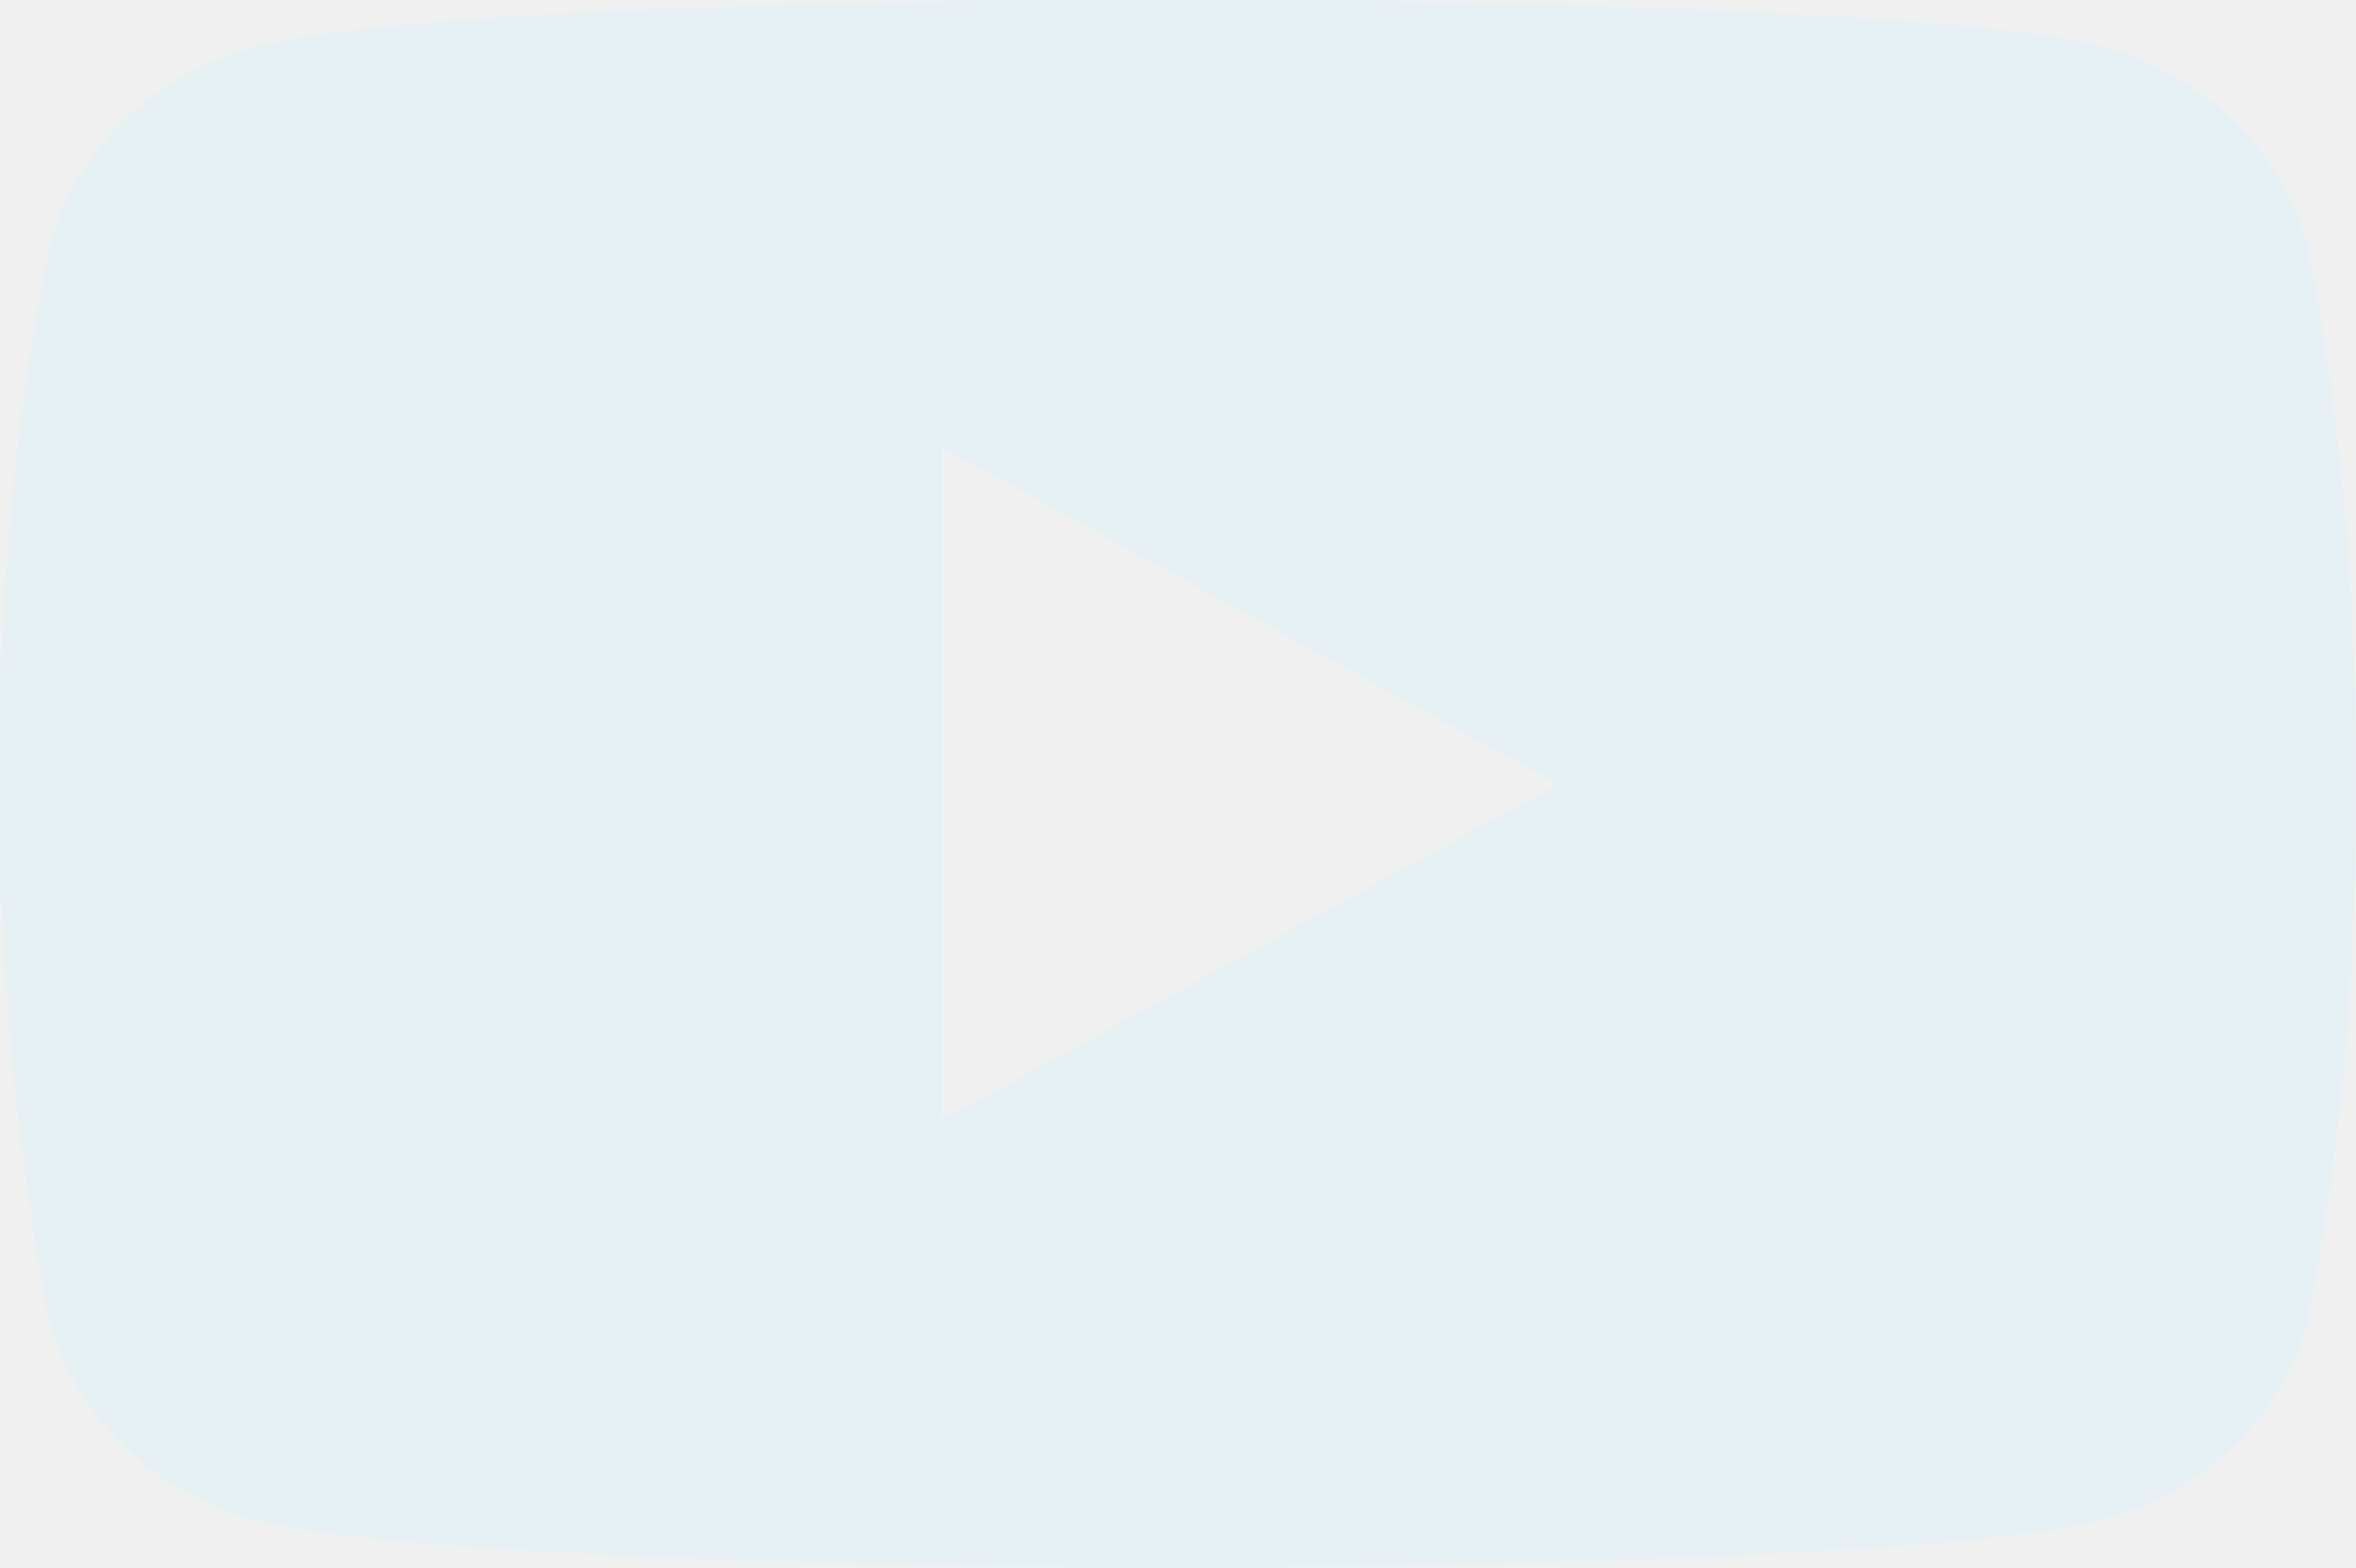
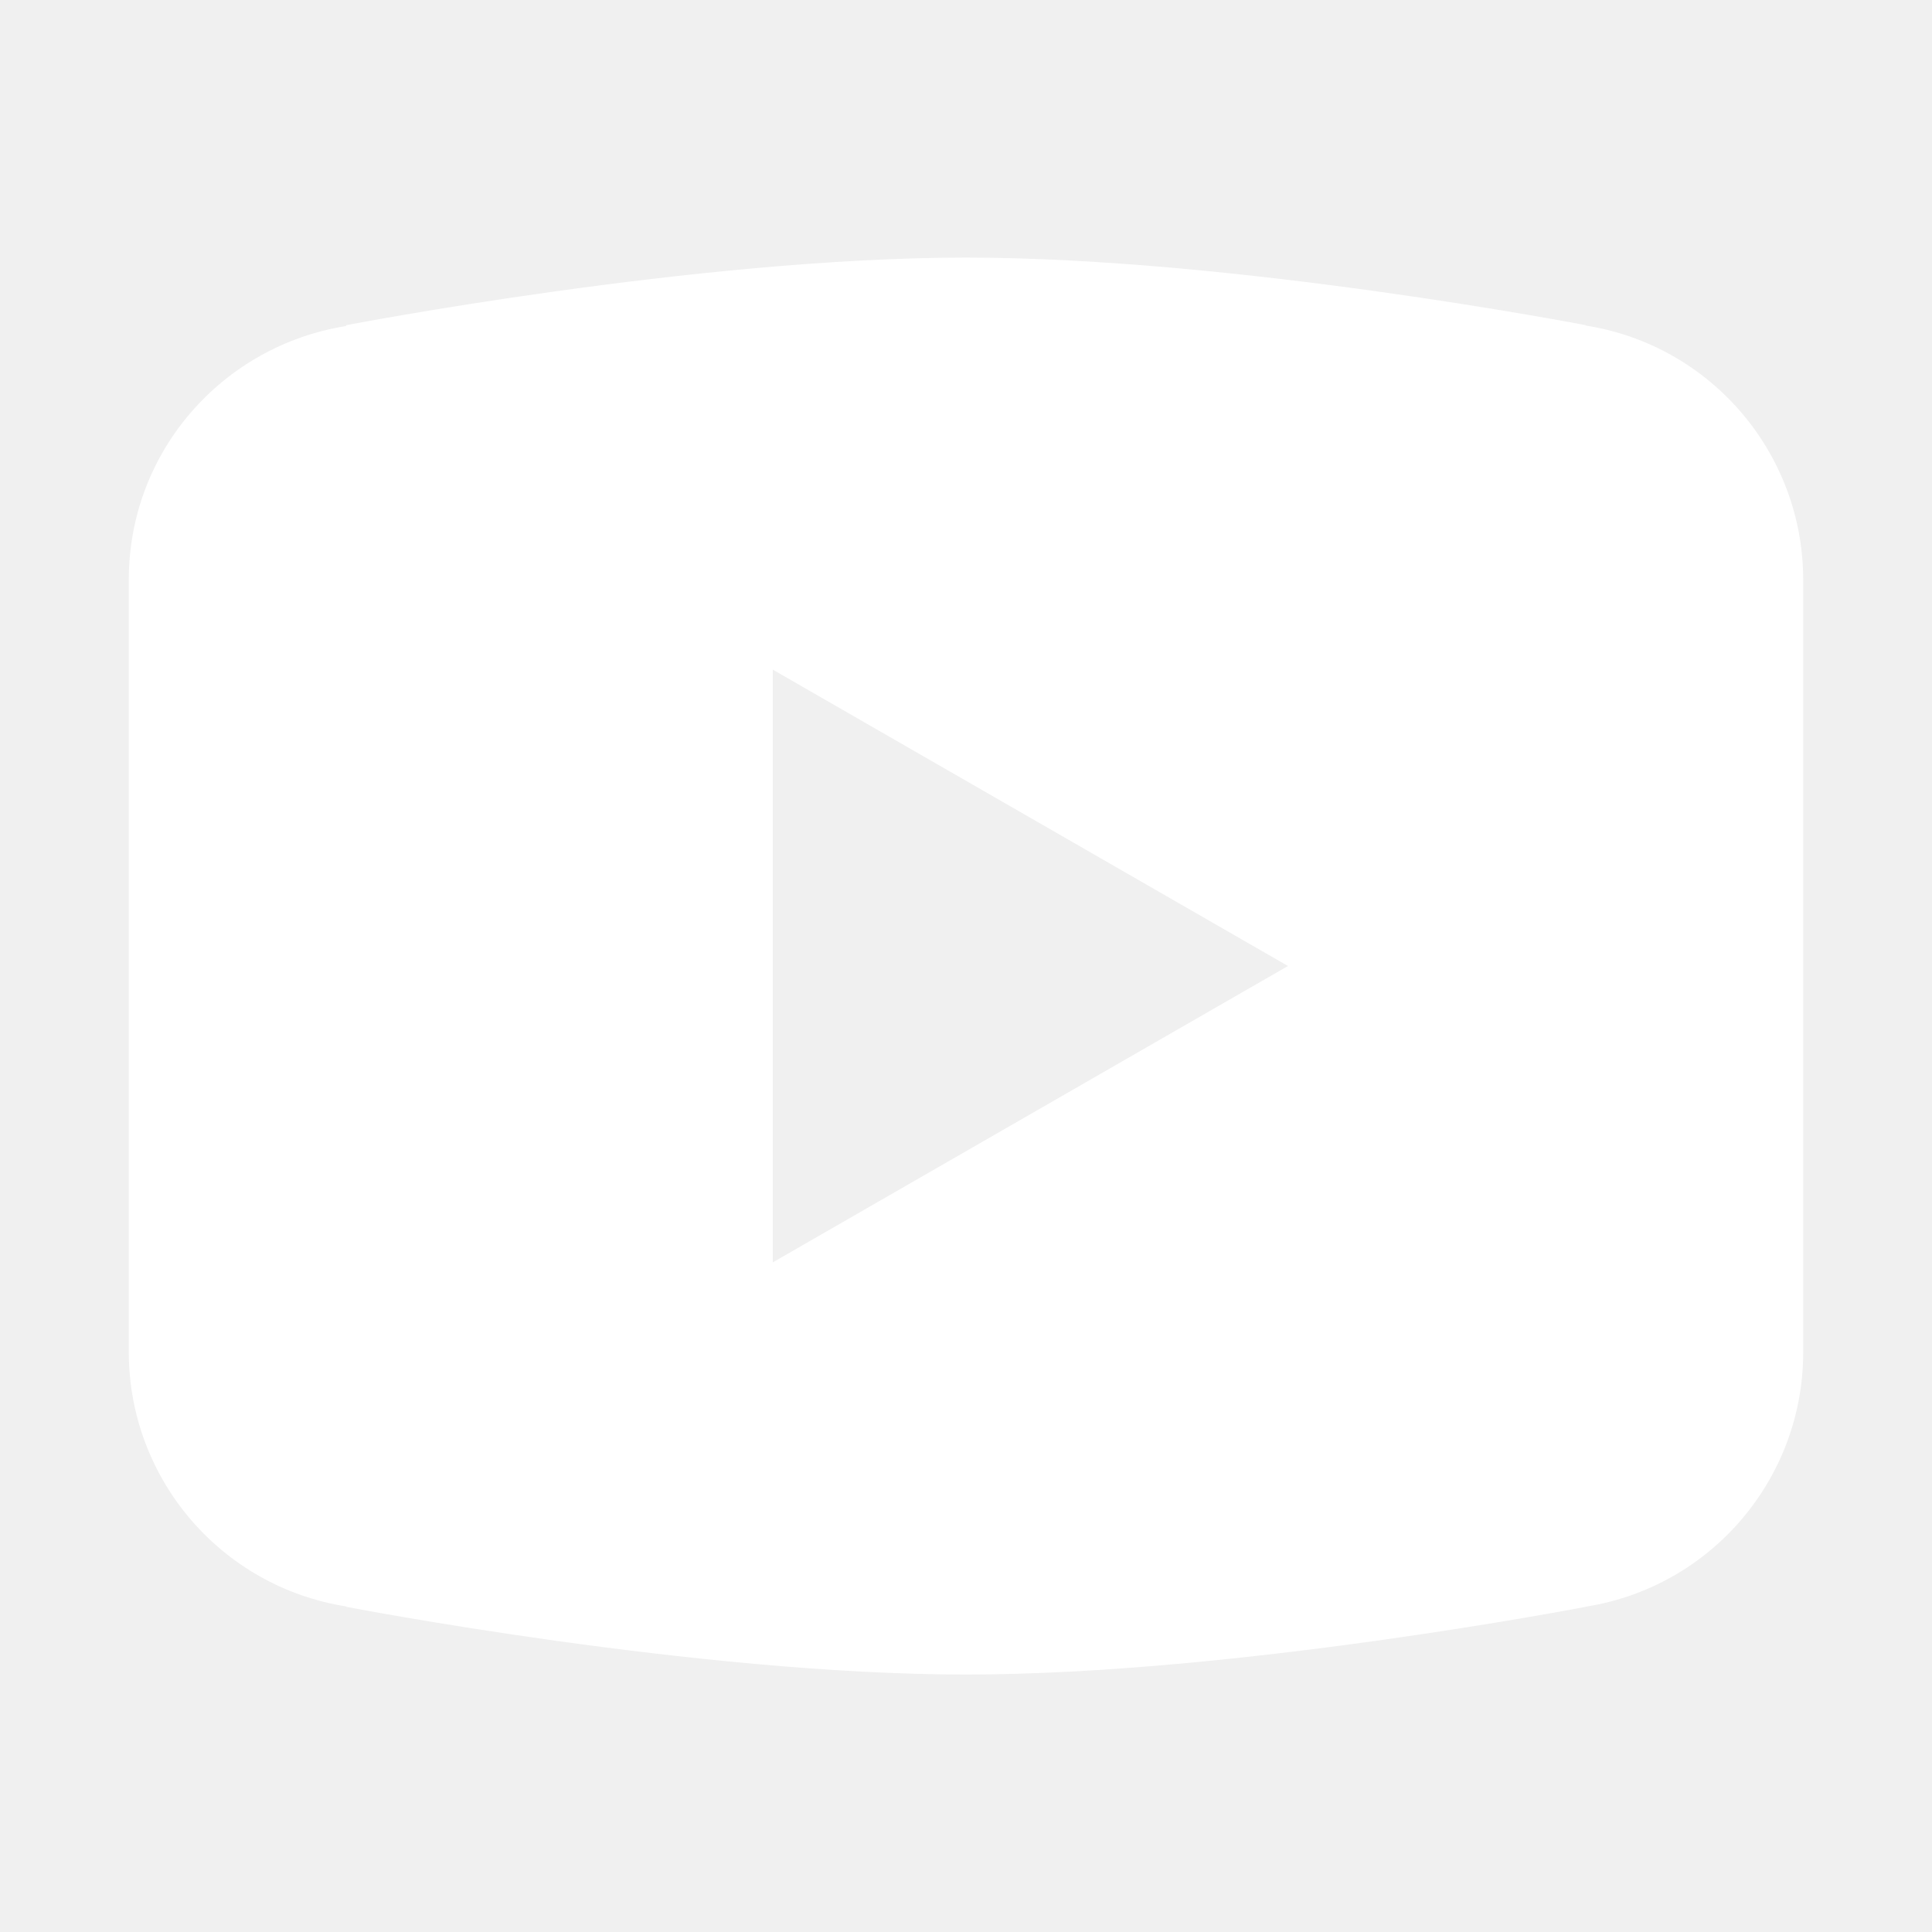
- <svg xmlns="http://www.w3.org/2000/svg" preserveAspectRatio="xMidYMid" width="18.032" height="12" viewBox="0 0 18.032 12">
-   <defs>
-     <style>
-       .cls-1 {
-         fill: #e5f0f5;
-         fill-rule: evenodd;
-       }
-     </style>
-   </defs>
-   <path d="M17.632,1.710 L17.655,1.848 C17.437,1.122 16.848,0.562 16.100,0.357 L16.085,0.354 C14.678,-0.005 9.019,-0.005 9.019,-0.005 C9.019,-0.005 3.374,-0.012 1.953,0.354 C1.191,0.562 0.602,1.122 0.388,1.834 L0.384,1.848 C-0.142,4.426 -0.145,7.522 0.407,10.282 L0.384,10.142 C0.602,10.868 1.190,11.429 1.938,11.633 L1.954,11.636 C3.359,11.996 9.020,11.996 9.020,11.996 C9.020,11.996 14.664,11.996 16.085,11.636 C16.848,11.429 17.438,10.868 17.652,10.157 L17.656,10.142 C17.895,8.944 18.031,7.564 18.031,6.155 C18.031,6.104 18.031,6.052 18.031,5.999 C18.031,5.951 18.031,5.894 18.031,5.837 C18.031,4.427 17.895,3.048 17.632,1.710 L17.632,1.710 ZM7.213,8.573 L7.213,3.425 L11.923,6.002 L7.213,8.573 Z" class="cls-1" />
+ <svg xmlns="http://www.w3.org/2000/svg" fill="#FFFFFF" viewBox="0 0 30 30" width="30px" height="30px">
+   <path d="M 15 4 C 10.814 4 5.381 5.049 5.381 5.049 L 5.367 5.064 C 3.461 5.369 2 7.008 2 9 L 2 15 L 2 15.002 L 2 21 L 2 21.002 A 4 4 0 0 0 5.377 24.945 L 5.381 24.951 C 5.381 24.951 10.814 26.002 15 26.002 C 19.186 26.002 24.619 24.951 24.619 24.951 L 24.621 24.949 A 4 4 0 0 0 28 21.002 L 28 21 L 28 15.002 L 28 15 L 28 9 A 4 4 0 0 0 24.623 5.055 L 24.619 5.049 C 24.619 5.049 19.186 4 15 4 z M 12 10.398 L 20 15 L 12 19.602 L 12 10.398 z" />
</svg>
